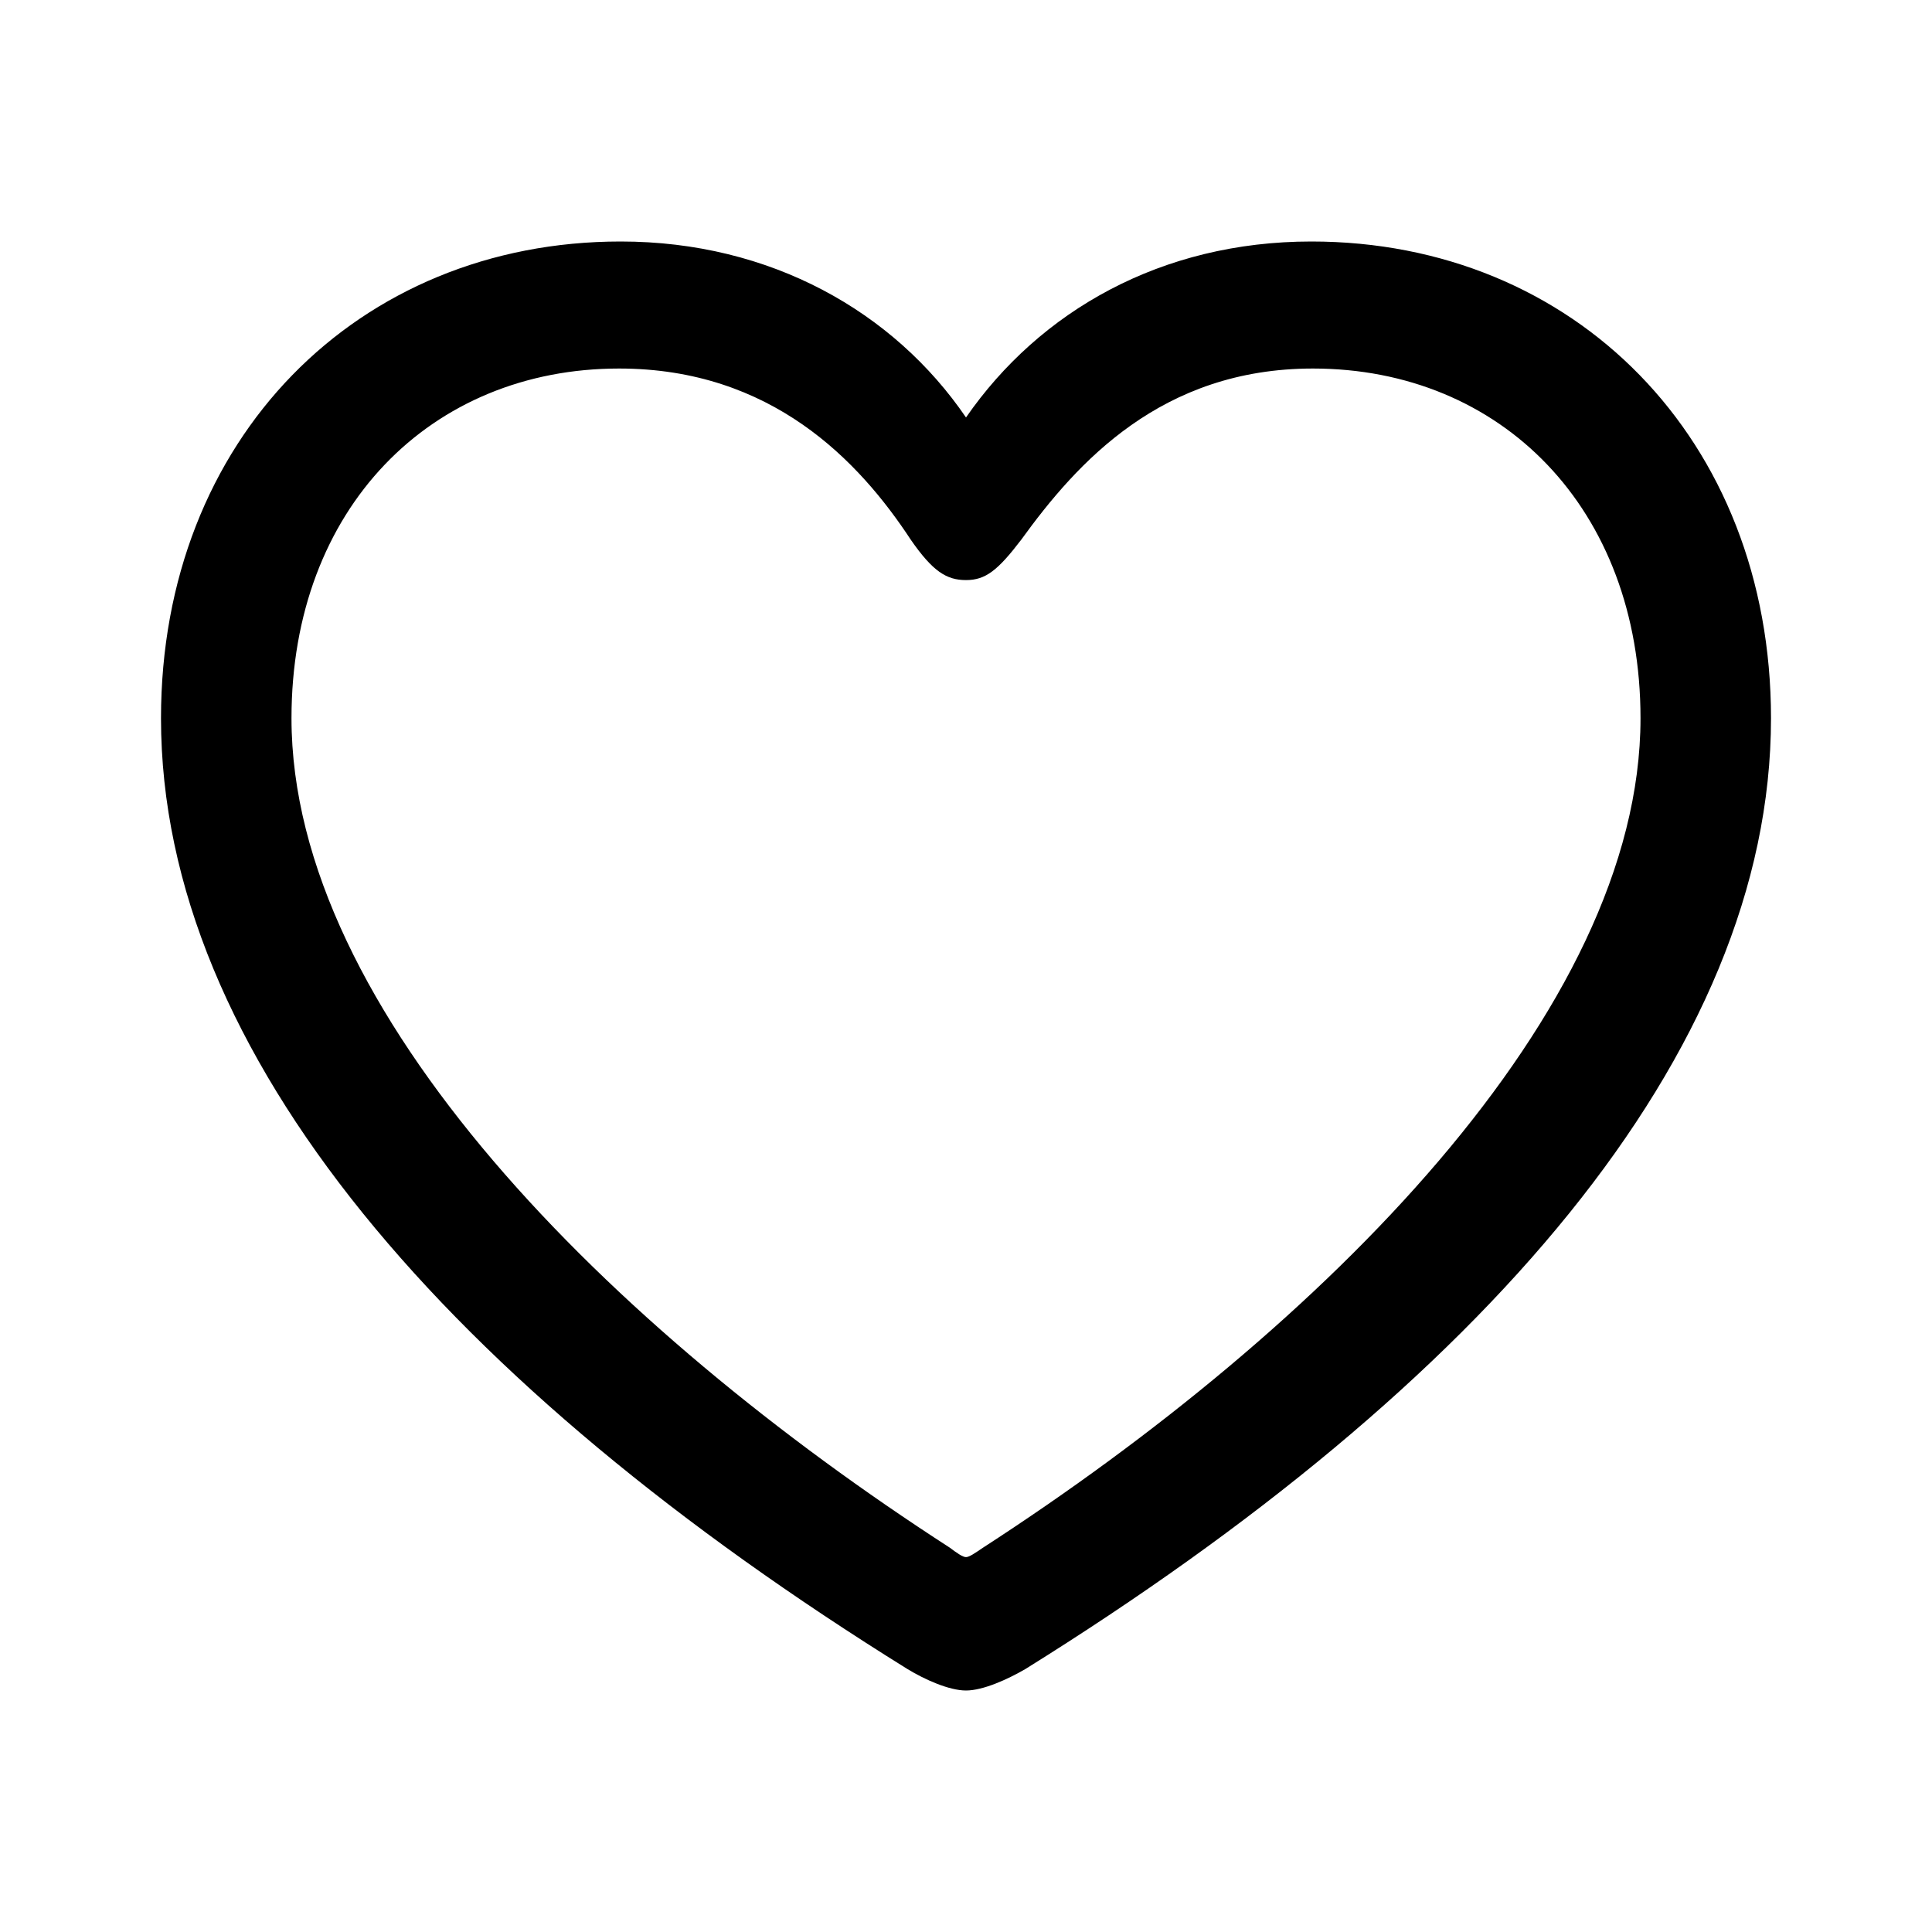
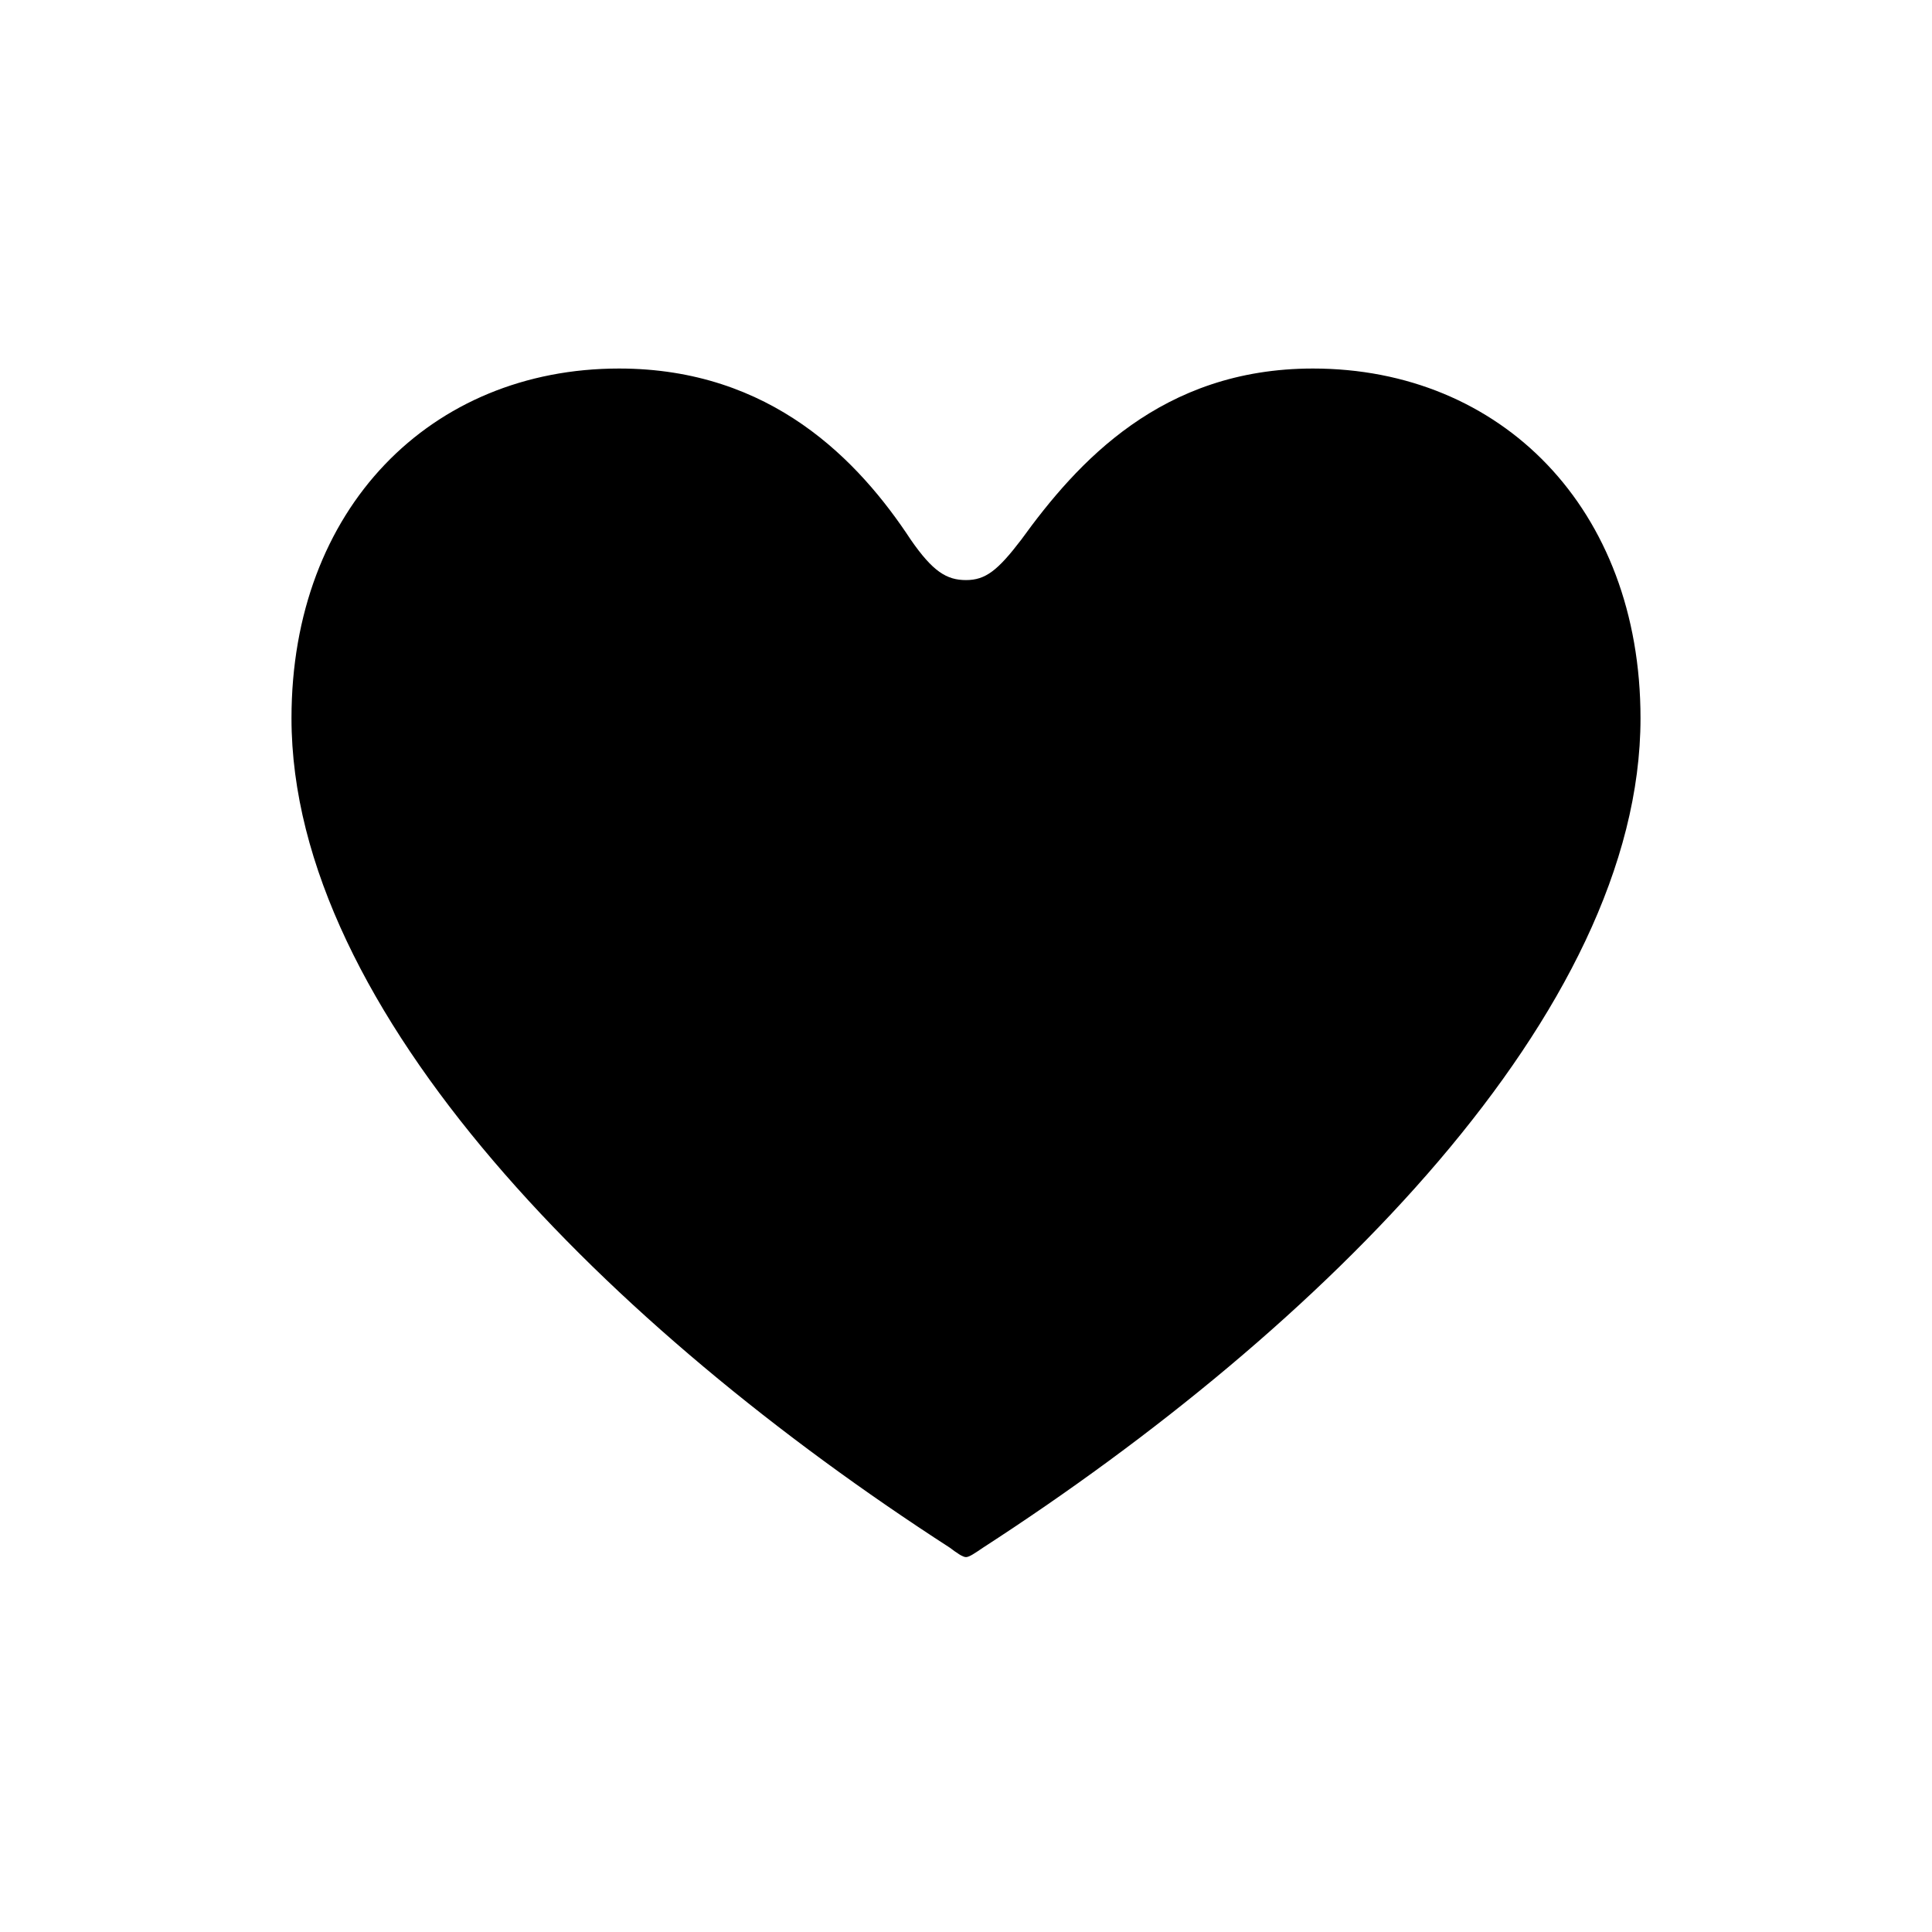
<svg xmlns="http://www.w3.org/2000/svg" width="24" height="24" viewBox="0 0 24 24">
-   <path d="M12 21C12.211 21 12.514 20.863 12.735 20.735C18.405 17.206 22 13.098 22 8.922C22 5.451 19.553 3 16.29 3C14.427 3 12.916 3.863 12 5.186C11.104 3.873 9.573 3 7.71 3C4.447 3 2 5.451 2 8.922C2 13.098 5.595 17.206 11.275 20.735C11.486 20.863 11.789 21 12 21ZM12 19.343C11.96 19.343 11.889 19.294 11.799 19.226C7.579 16.5 3.621 12.569 3.621 8.922C3.621 6.314 5.353 4.578 7.69 4.578C9.583 4.578 10.671 5.725 11.315 6.706C11.587 7.098 11.758 7.206 12 7.206C12.242 7.206 12.393 7.088 12.685 6.706C13.38 5.745 14.427 4.578 16.31 4.578C18.646 4.578 20.379 6.314 20.379 8.922C20.379 12.569 16.421 16.5 12.211 19.226C12.111 19.294 12.04 19.343 12 19.343Z" />
+   <path d="M12 19.343C11.96 19.343 11.889 19.294 11.799 19.226C7.579 16.5 3.621 12.569 3.621 8.922C3.621 6.314 5.353 4.578 7.69 4.578C9.583 4.578 10.671 5.726 11.315 6.706C11.587 7.098 11.758 7.206 12 7.206C12.242 7.206 12.393 7.088 12.685 6.706C13.38 5.745 14.427 4.578 16.31 4.578C18.646 4.578 20.379 6.314 20.379 8.922C20.379 12.569 16.421 16.5 12.211 19.226C12.111 19.294 12.04 19.343 12 19.343Z" />
</svg>
